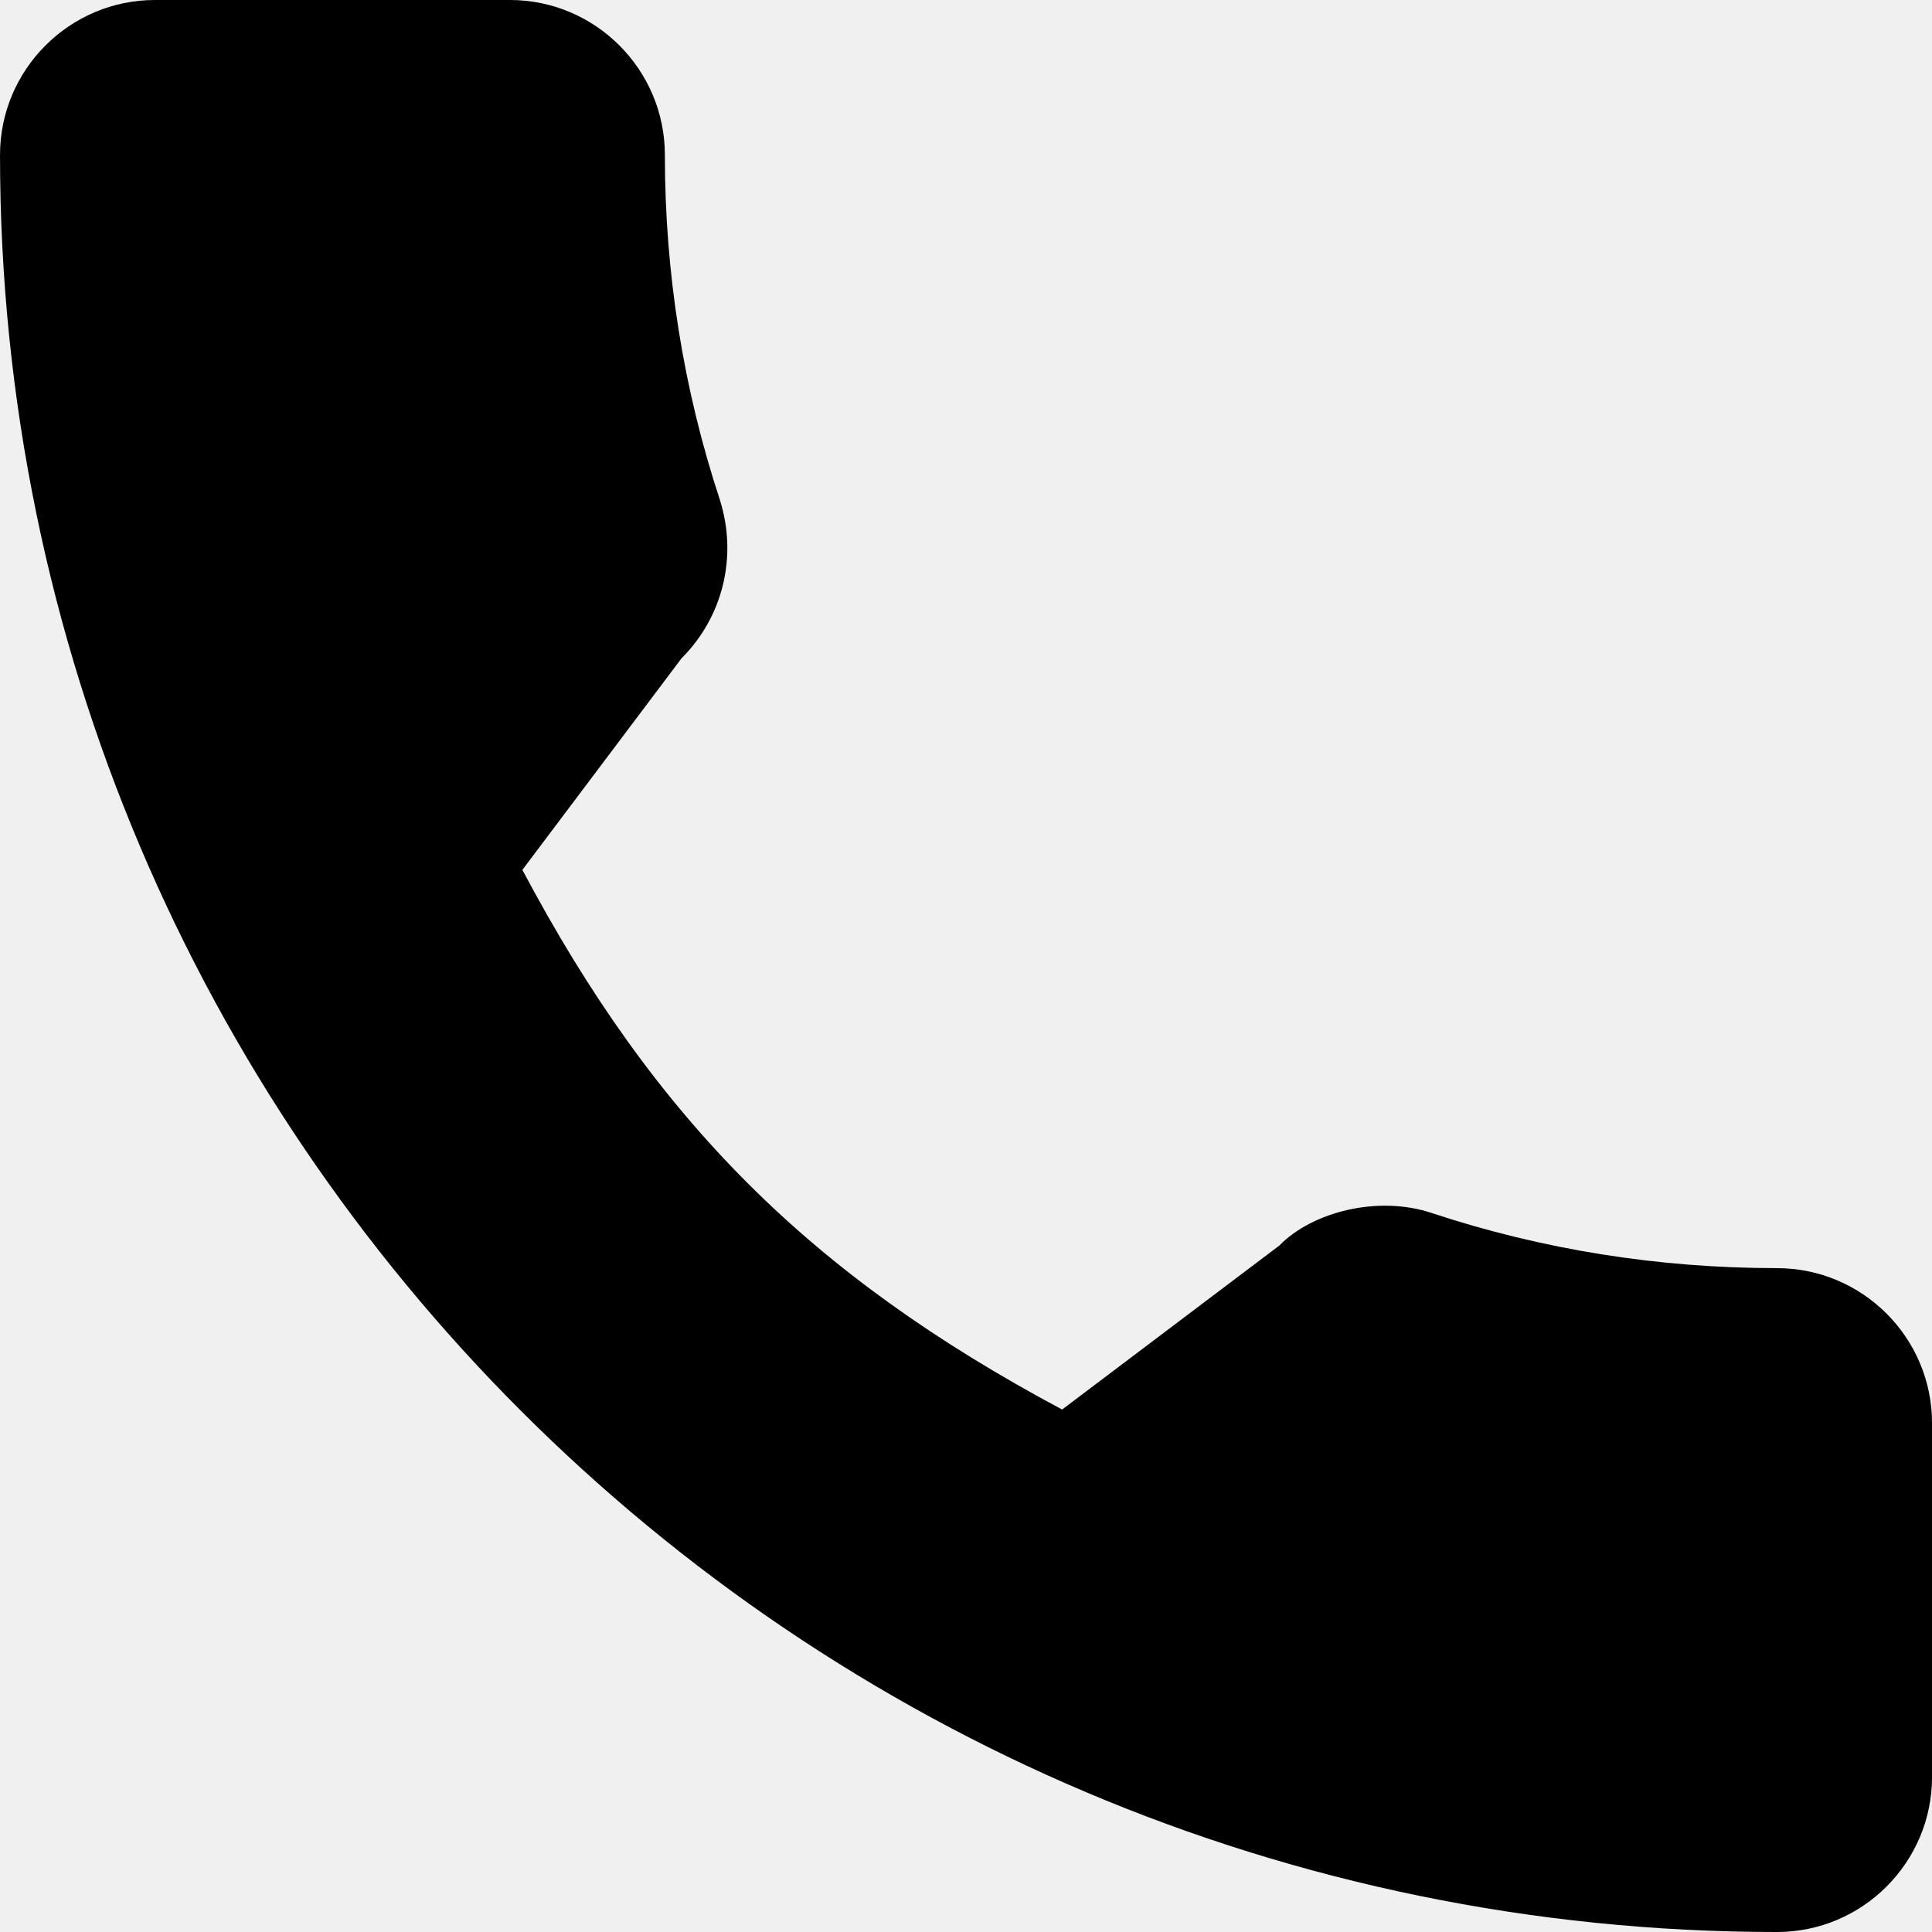
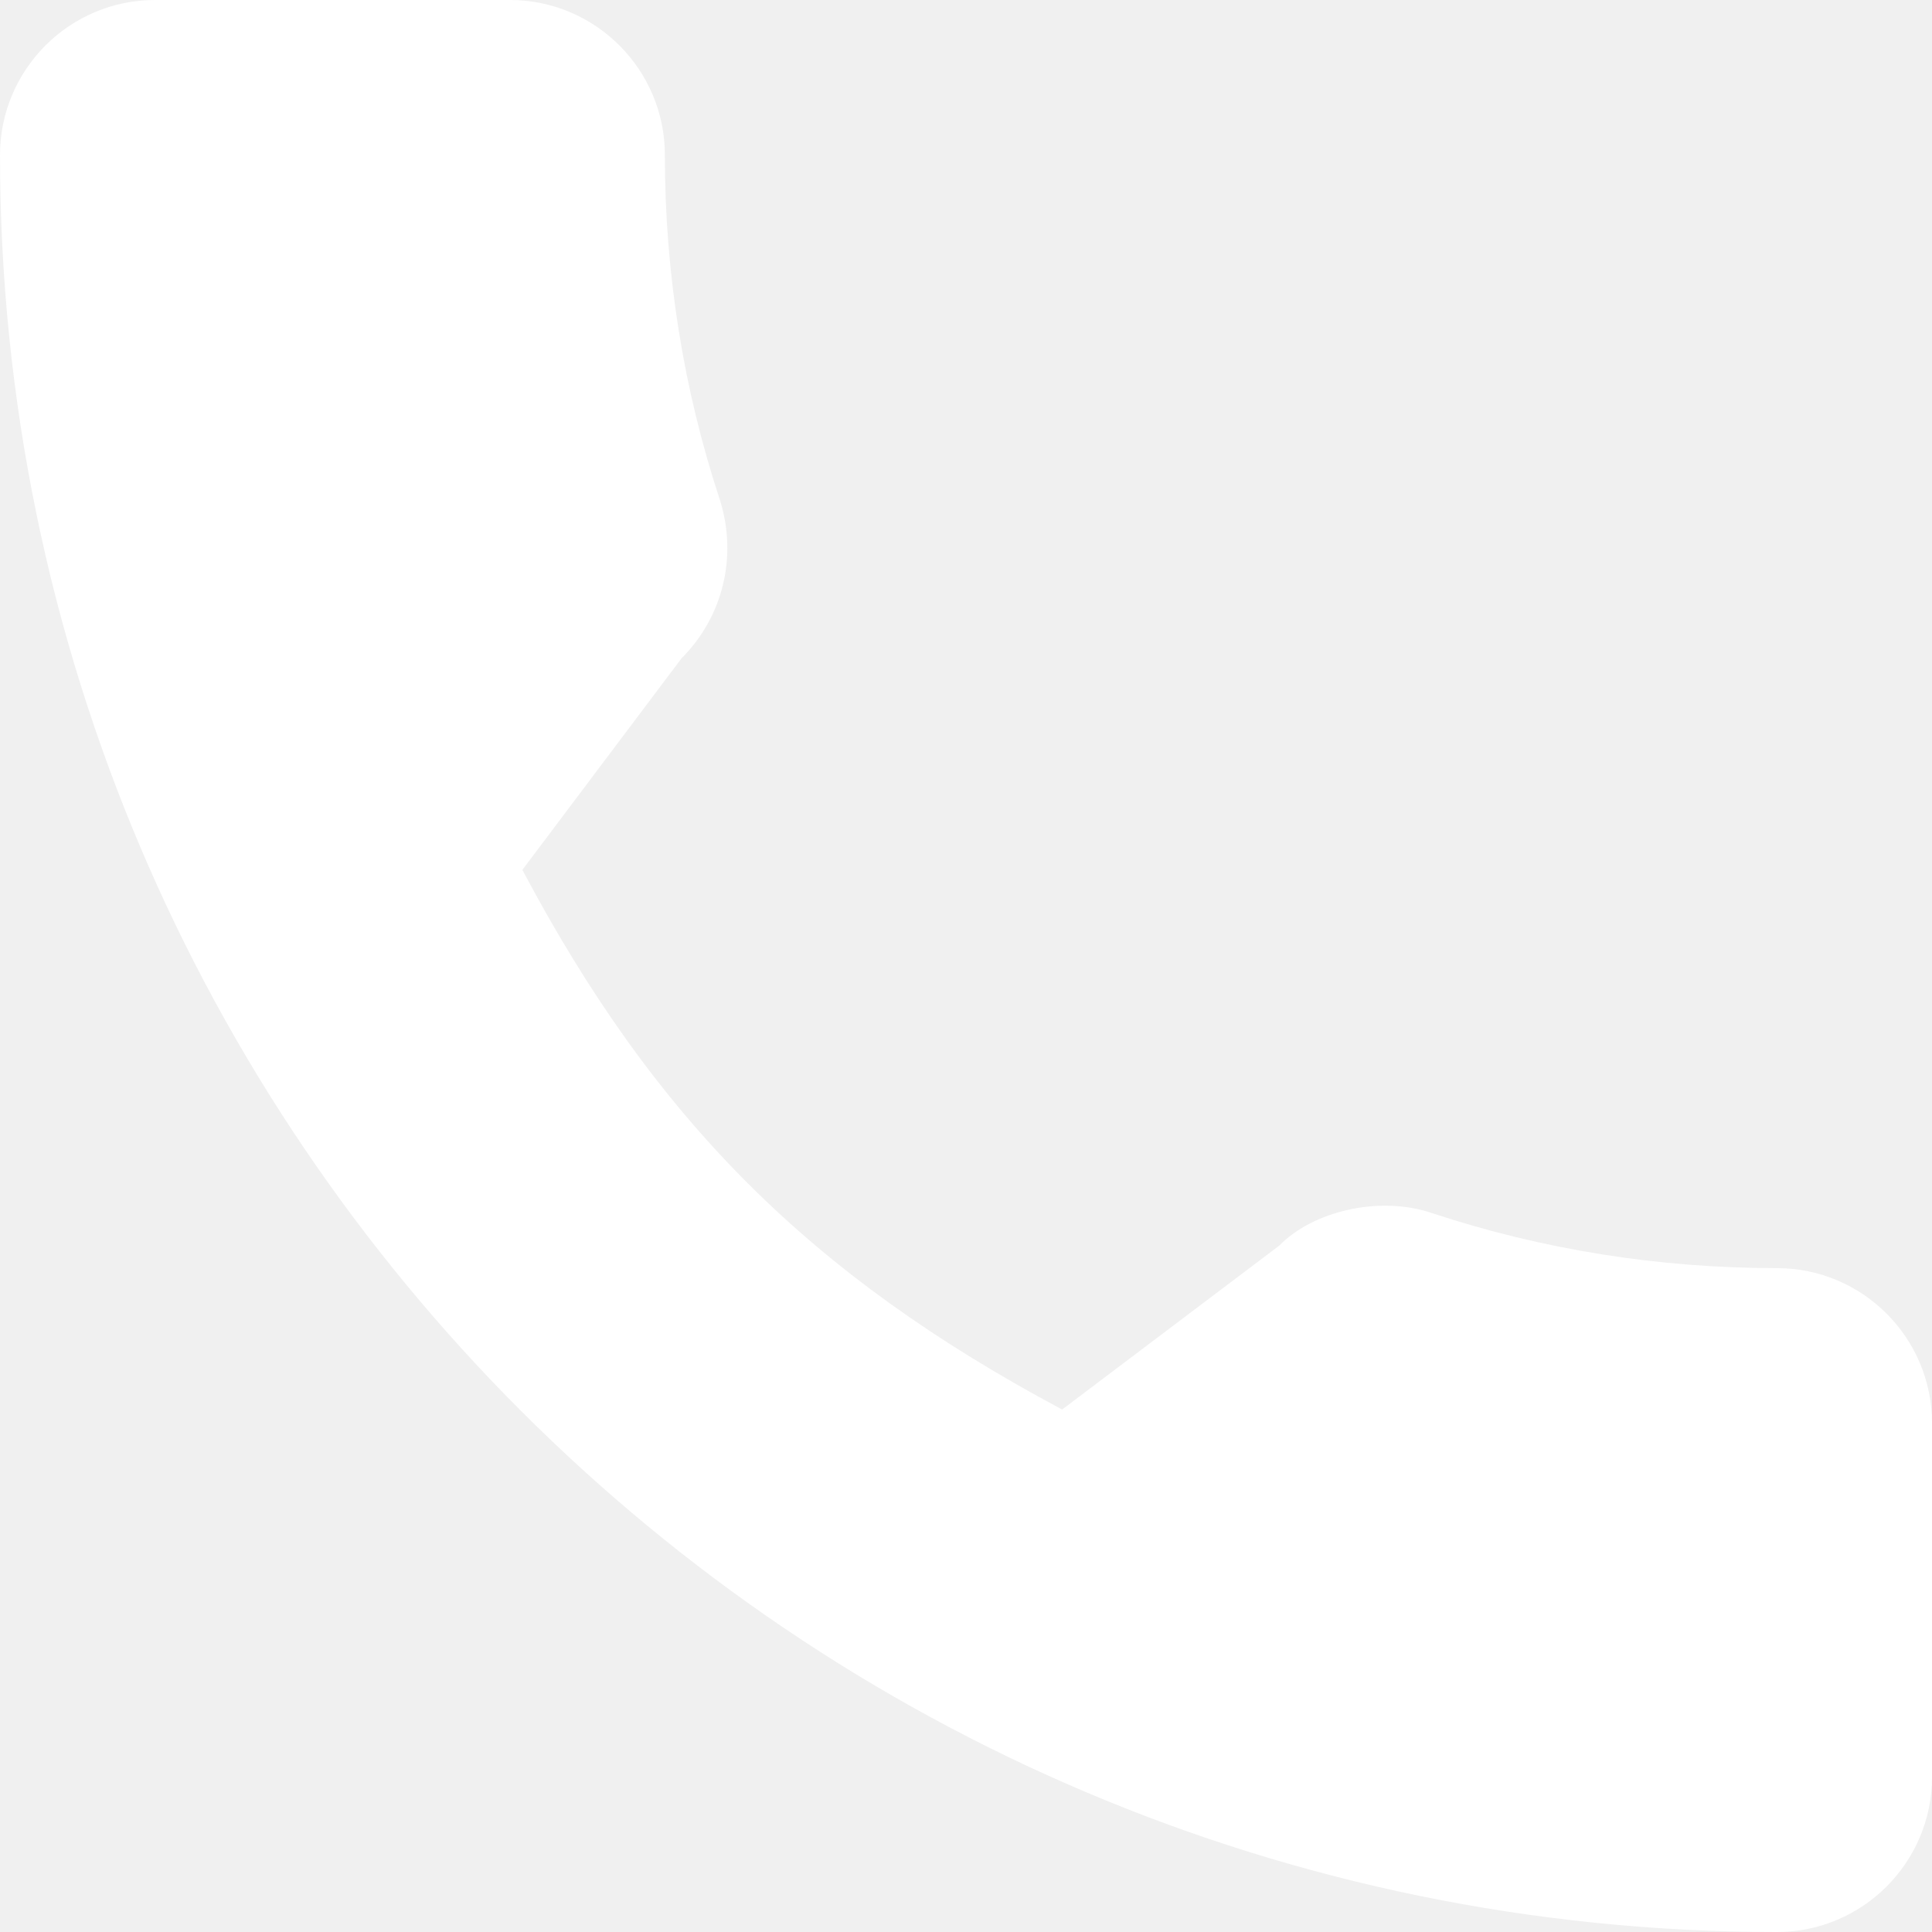
- <svg xmlns="http://www.w3.org/2000/svg" enable-background="new 0 0 384 384" version="1.1" viewBox="0 0 384 384" xml:space="preserve">
+ <svg xmlns="http://www.w3.org/2000/svg" enable-background="new 0 0 384 384" fill="white" version="1.1" viewBox="0 0 384 384" xml:space="preserve">
  <path d="m353.19 252.05c-23.51 0-46.594-3.677-68.469-10.906-10.719-3.656-23.896-0.302-30.438 6.417l-43.177 32.594c-50.073-26.729-80.917-57.563-107.28-107.26l31.635-42.052c8.219-8.208 11.167-20.198 7.635-31.448-7.26-21.99-10.948-45.063-10.948-68.583 1e-3 -16.991-13.822-30.814-30.812-30.814h-70.52c-16.99 0-30.813 13.823-30.813 30.813 0 194.75 158.44 353.19 353.19 353.19 16.99 0 30.813-13.823 30.813-30.813v-70.323c-1e-3 -16.989-13.824-30.812-30.813-30.812z" />
</svg>
